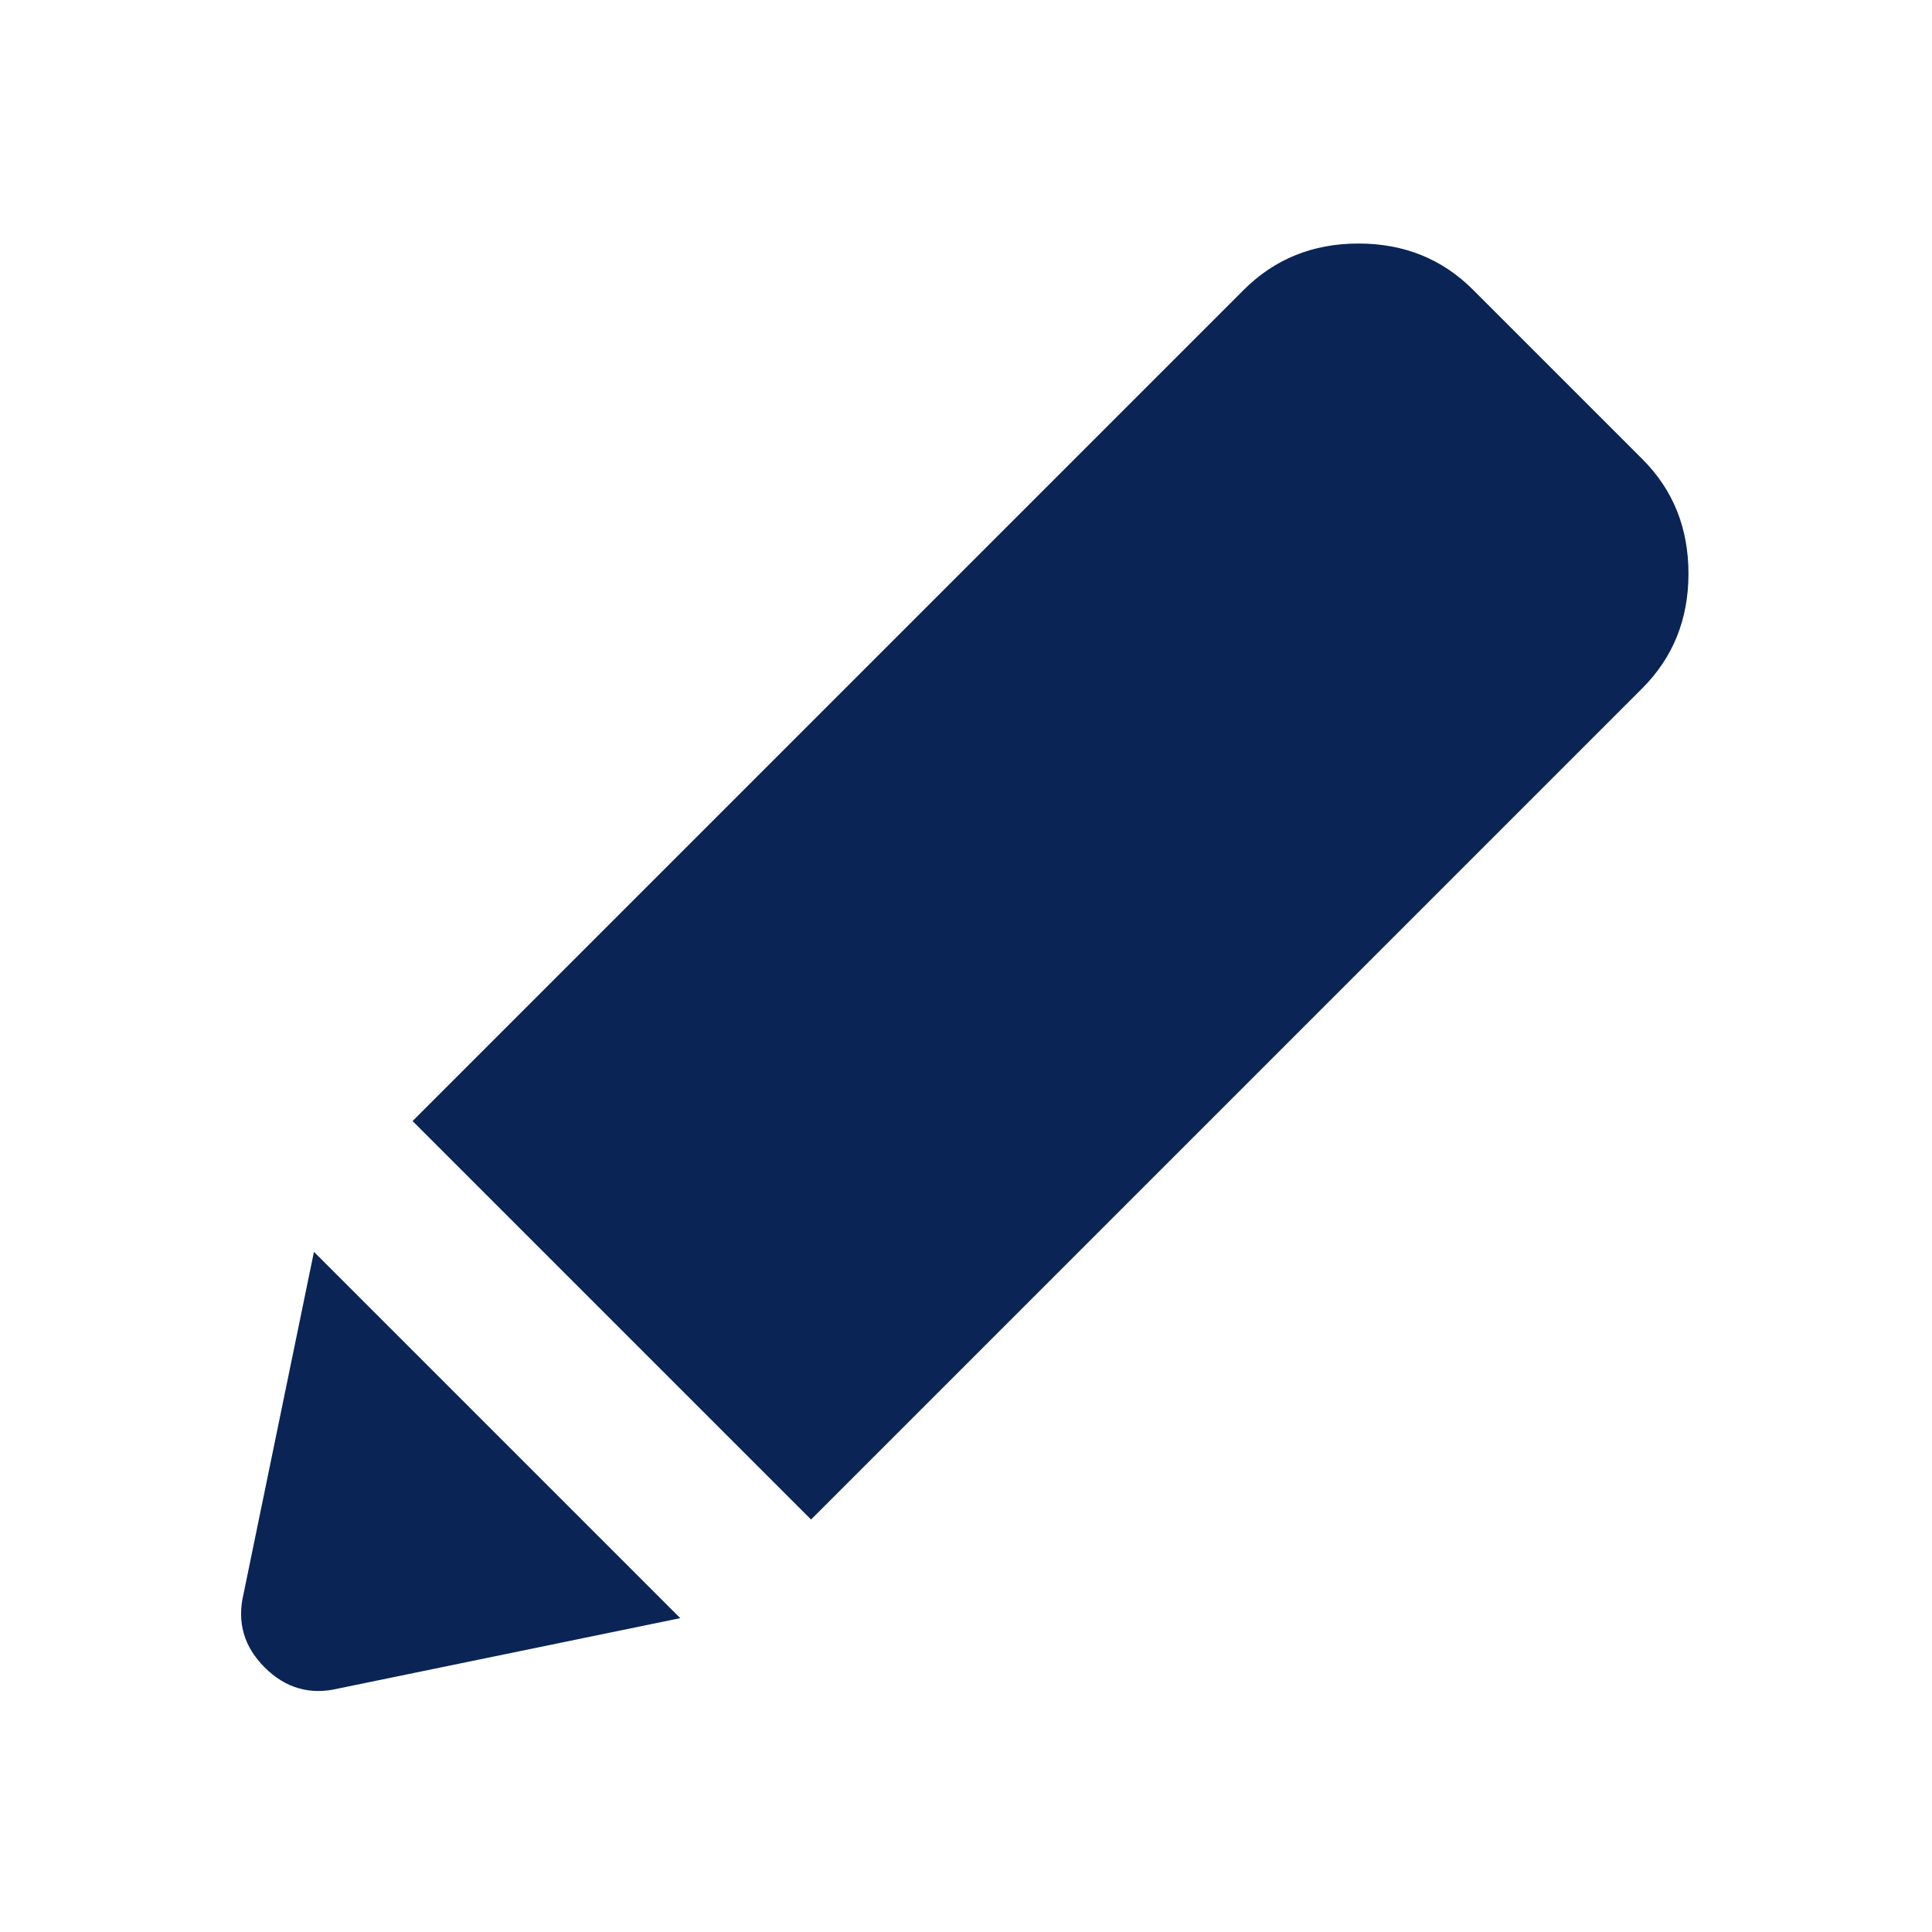
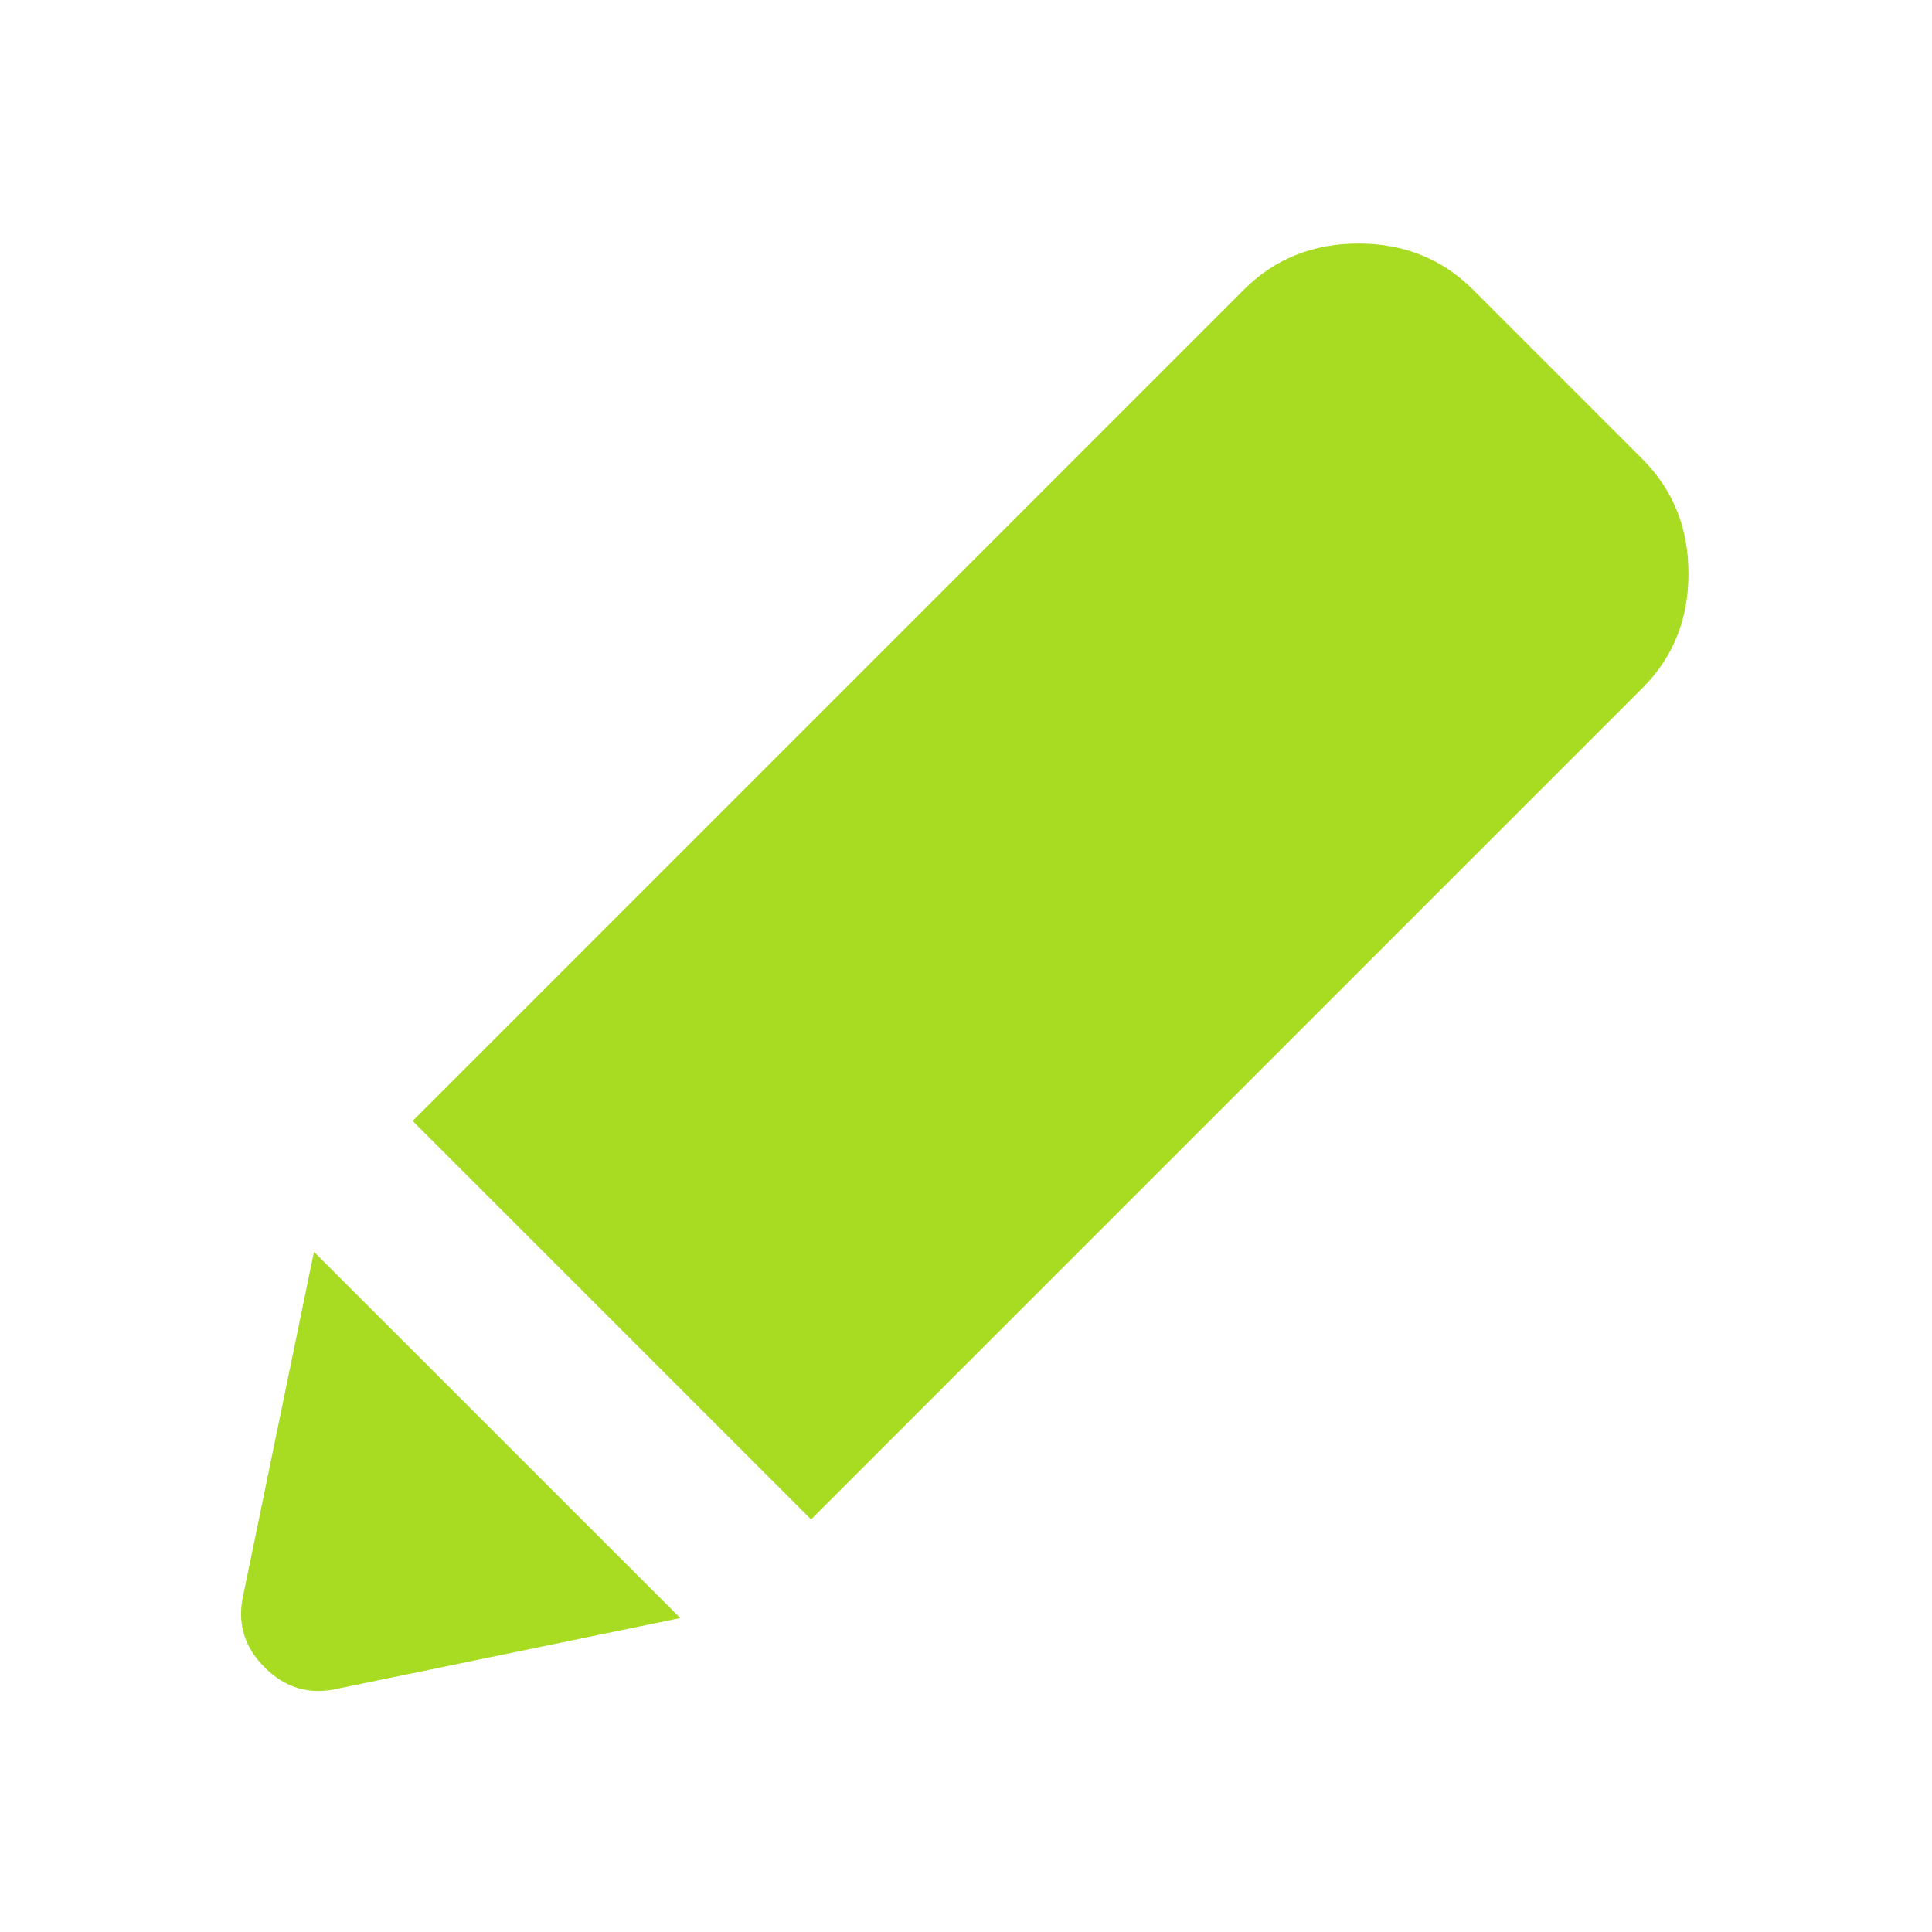
<svg xmlns="http://www.w3.org/2000/svg" width="20" height="20" viewBox="0 0 20 20" fill="none">
-   <mask id="mask0_1457_4935" style="mask-type:alpha" maskUnits="userSpaceOnUse" x="0" y="0" width="20" height="20">
+   <mask id="mask0_2841_6653" style="mask-type:alpha" maskUnits="userSpaceOnUse" x="0" y="0" width="20" height="20">
    <rect width="20" height="20" fill="#D9D9D9" />
  </mask>
-   <g mask="url(#mask0_1457_4935)">
-     <path d="M3.5 17.48C3.209 17.549 2.955 17.476 2.74 17.261C2.524 17.046 2.452 16.792 2.521 16.501L3.25 12.959L7.042 16.751L3.5 17.48ZM8.396 15.73L4.271 11.605L12.875 3.001C13.195 2.681 13.591 2.521 14.063 2.521C14.535 2.521 14.931 2.681 15.25 3.001L17 4.751C17.32 5.07 17.479 5.466 17.479 5.938C17.479 6.41 17.32 6.806 17 7.126L8.396 15.73Z" fill="#0A2456" />
+   <g mask="url(#mask0_2841_6653)">
+     <path d="M3.5 17.48C3.208 17.549 2.955 17.476 2.74 17.261C2.524 17.046 2.451 16.792 2.521 16.5L3.25 12.959L7.042 16.75L3.5 17.48ZM8.396 15.729L4.271 11.604L12.875 3C13.194 2.681 13.59 2.521 14.063 2.521C14.535 2.521 14.931 2.681 15.25 3L17 4.75C17.32 5.07 17.479 5.466 17.479 5.938C17.479 6.41 17.32 6.806 17 7.125L8.396 15.729Z" fill="#A7DC22" />
  </g>
</svg>
